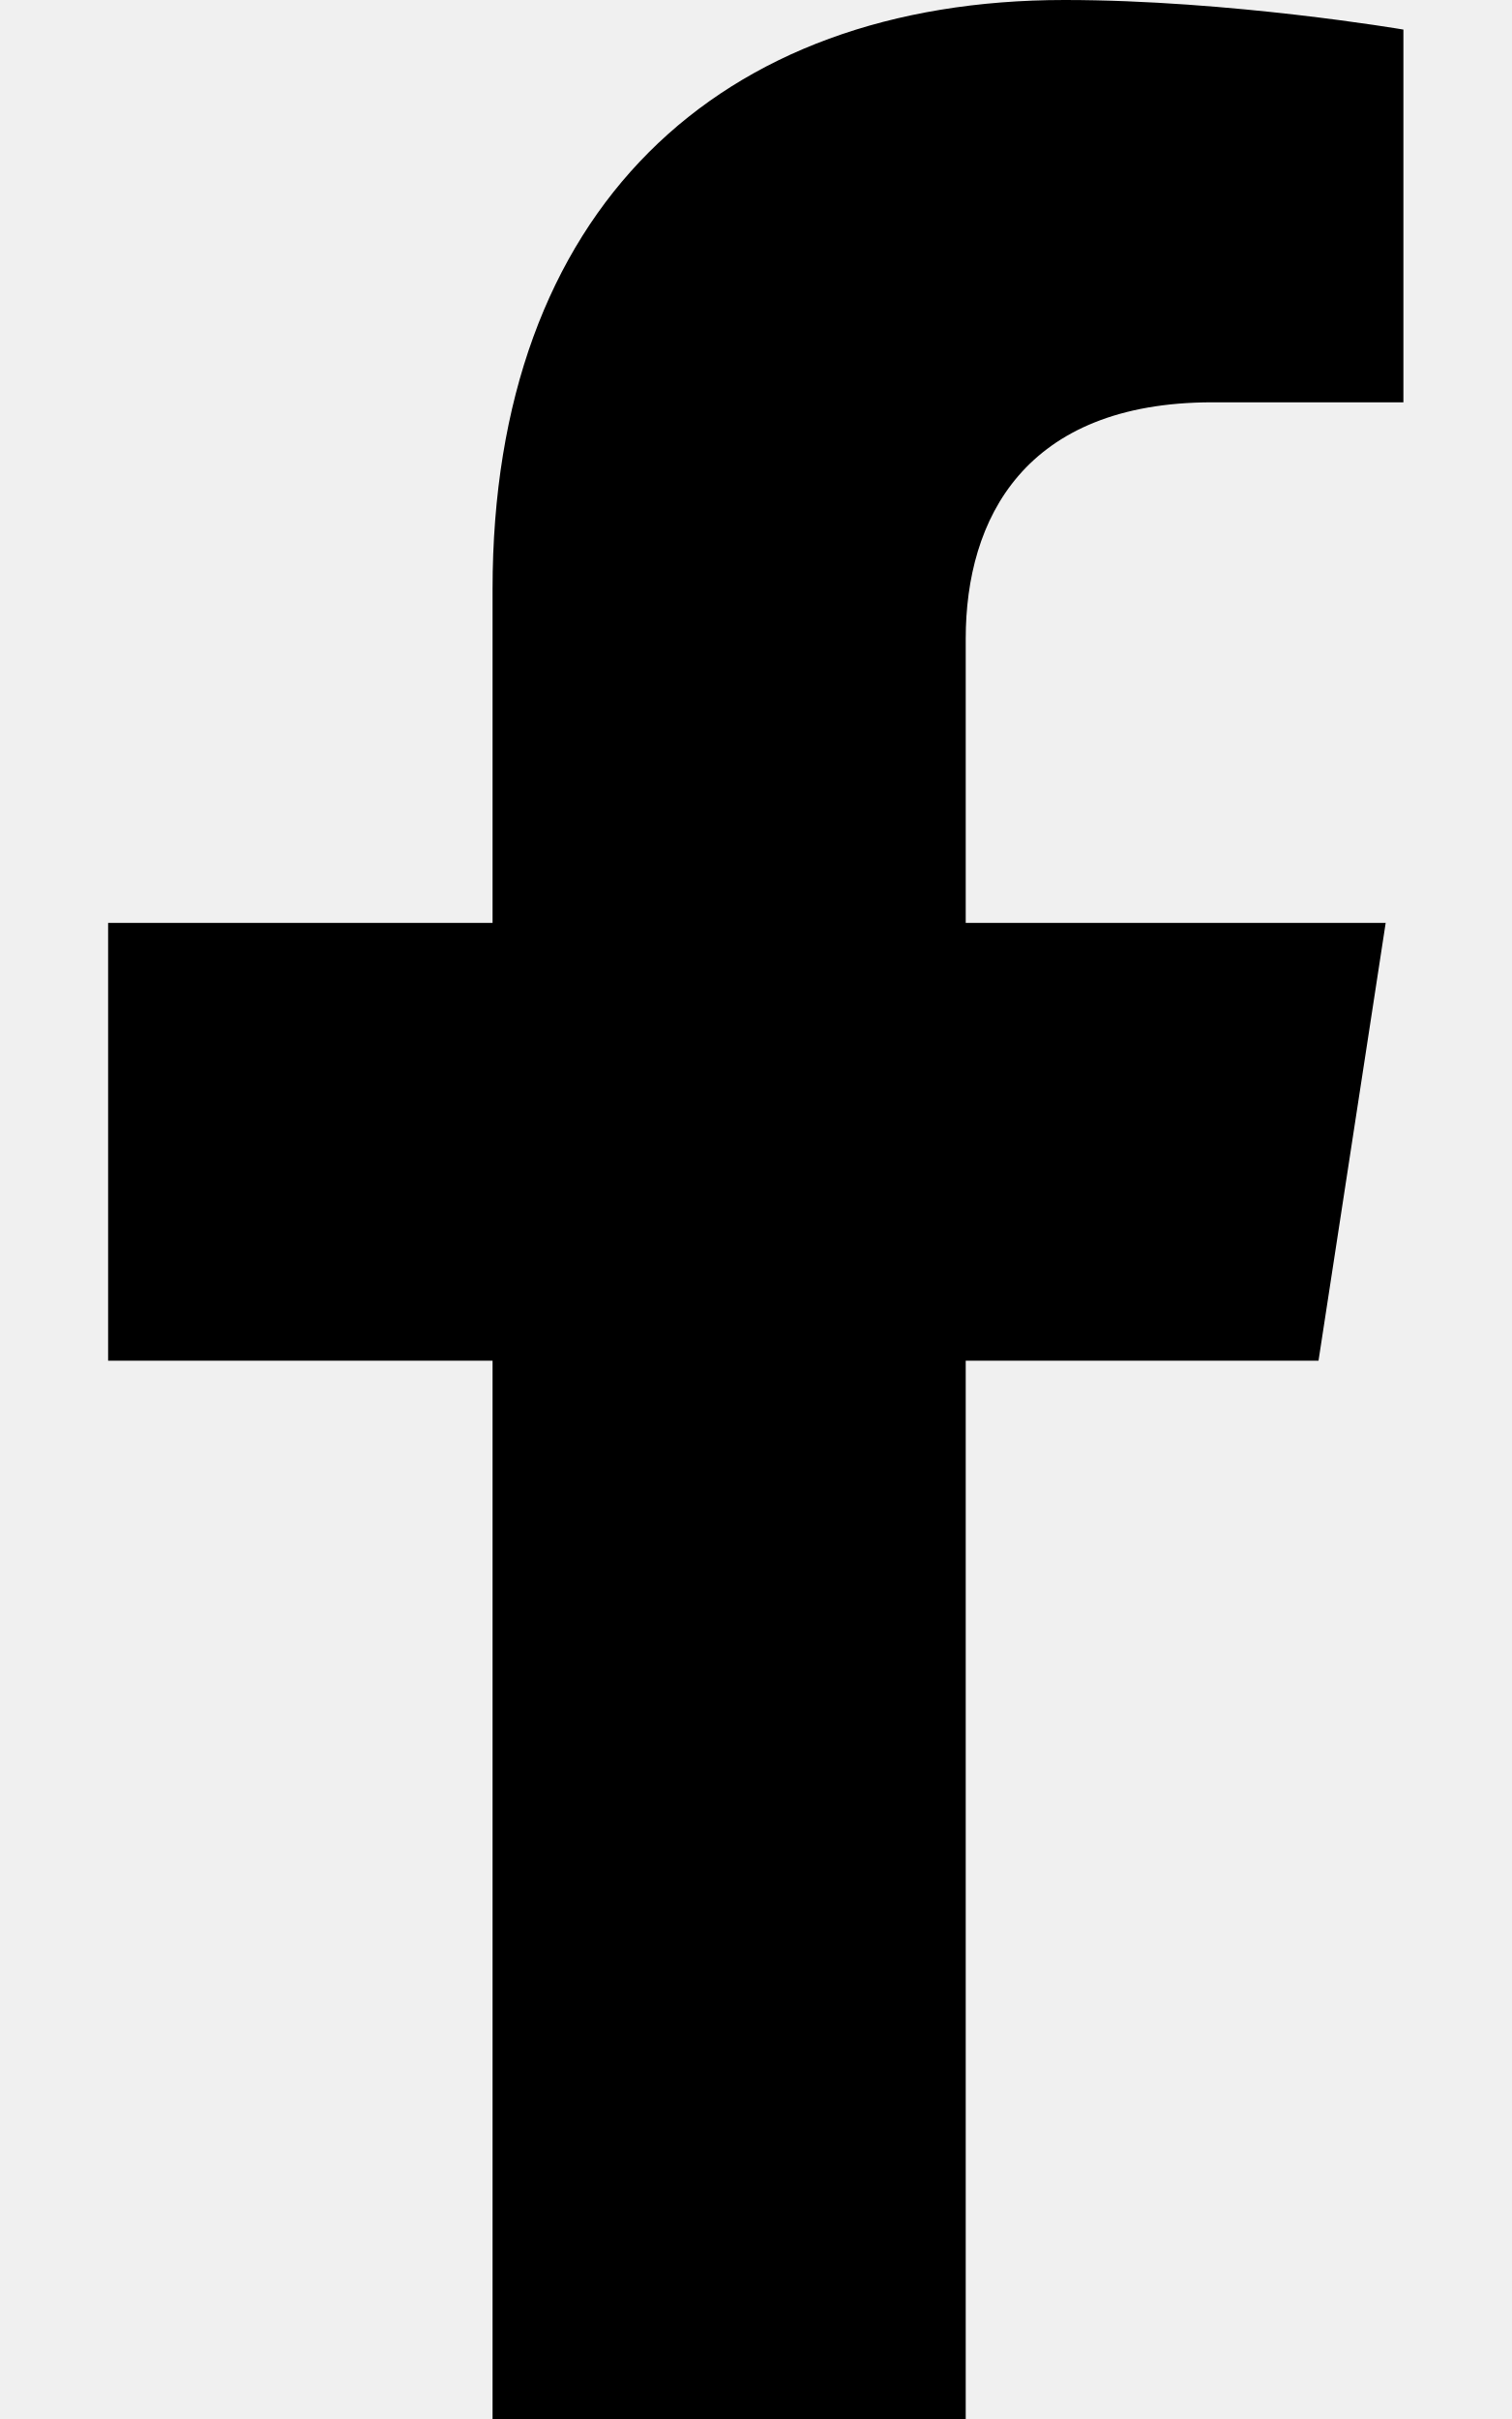
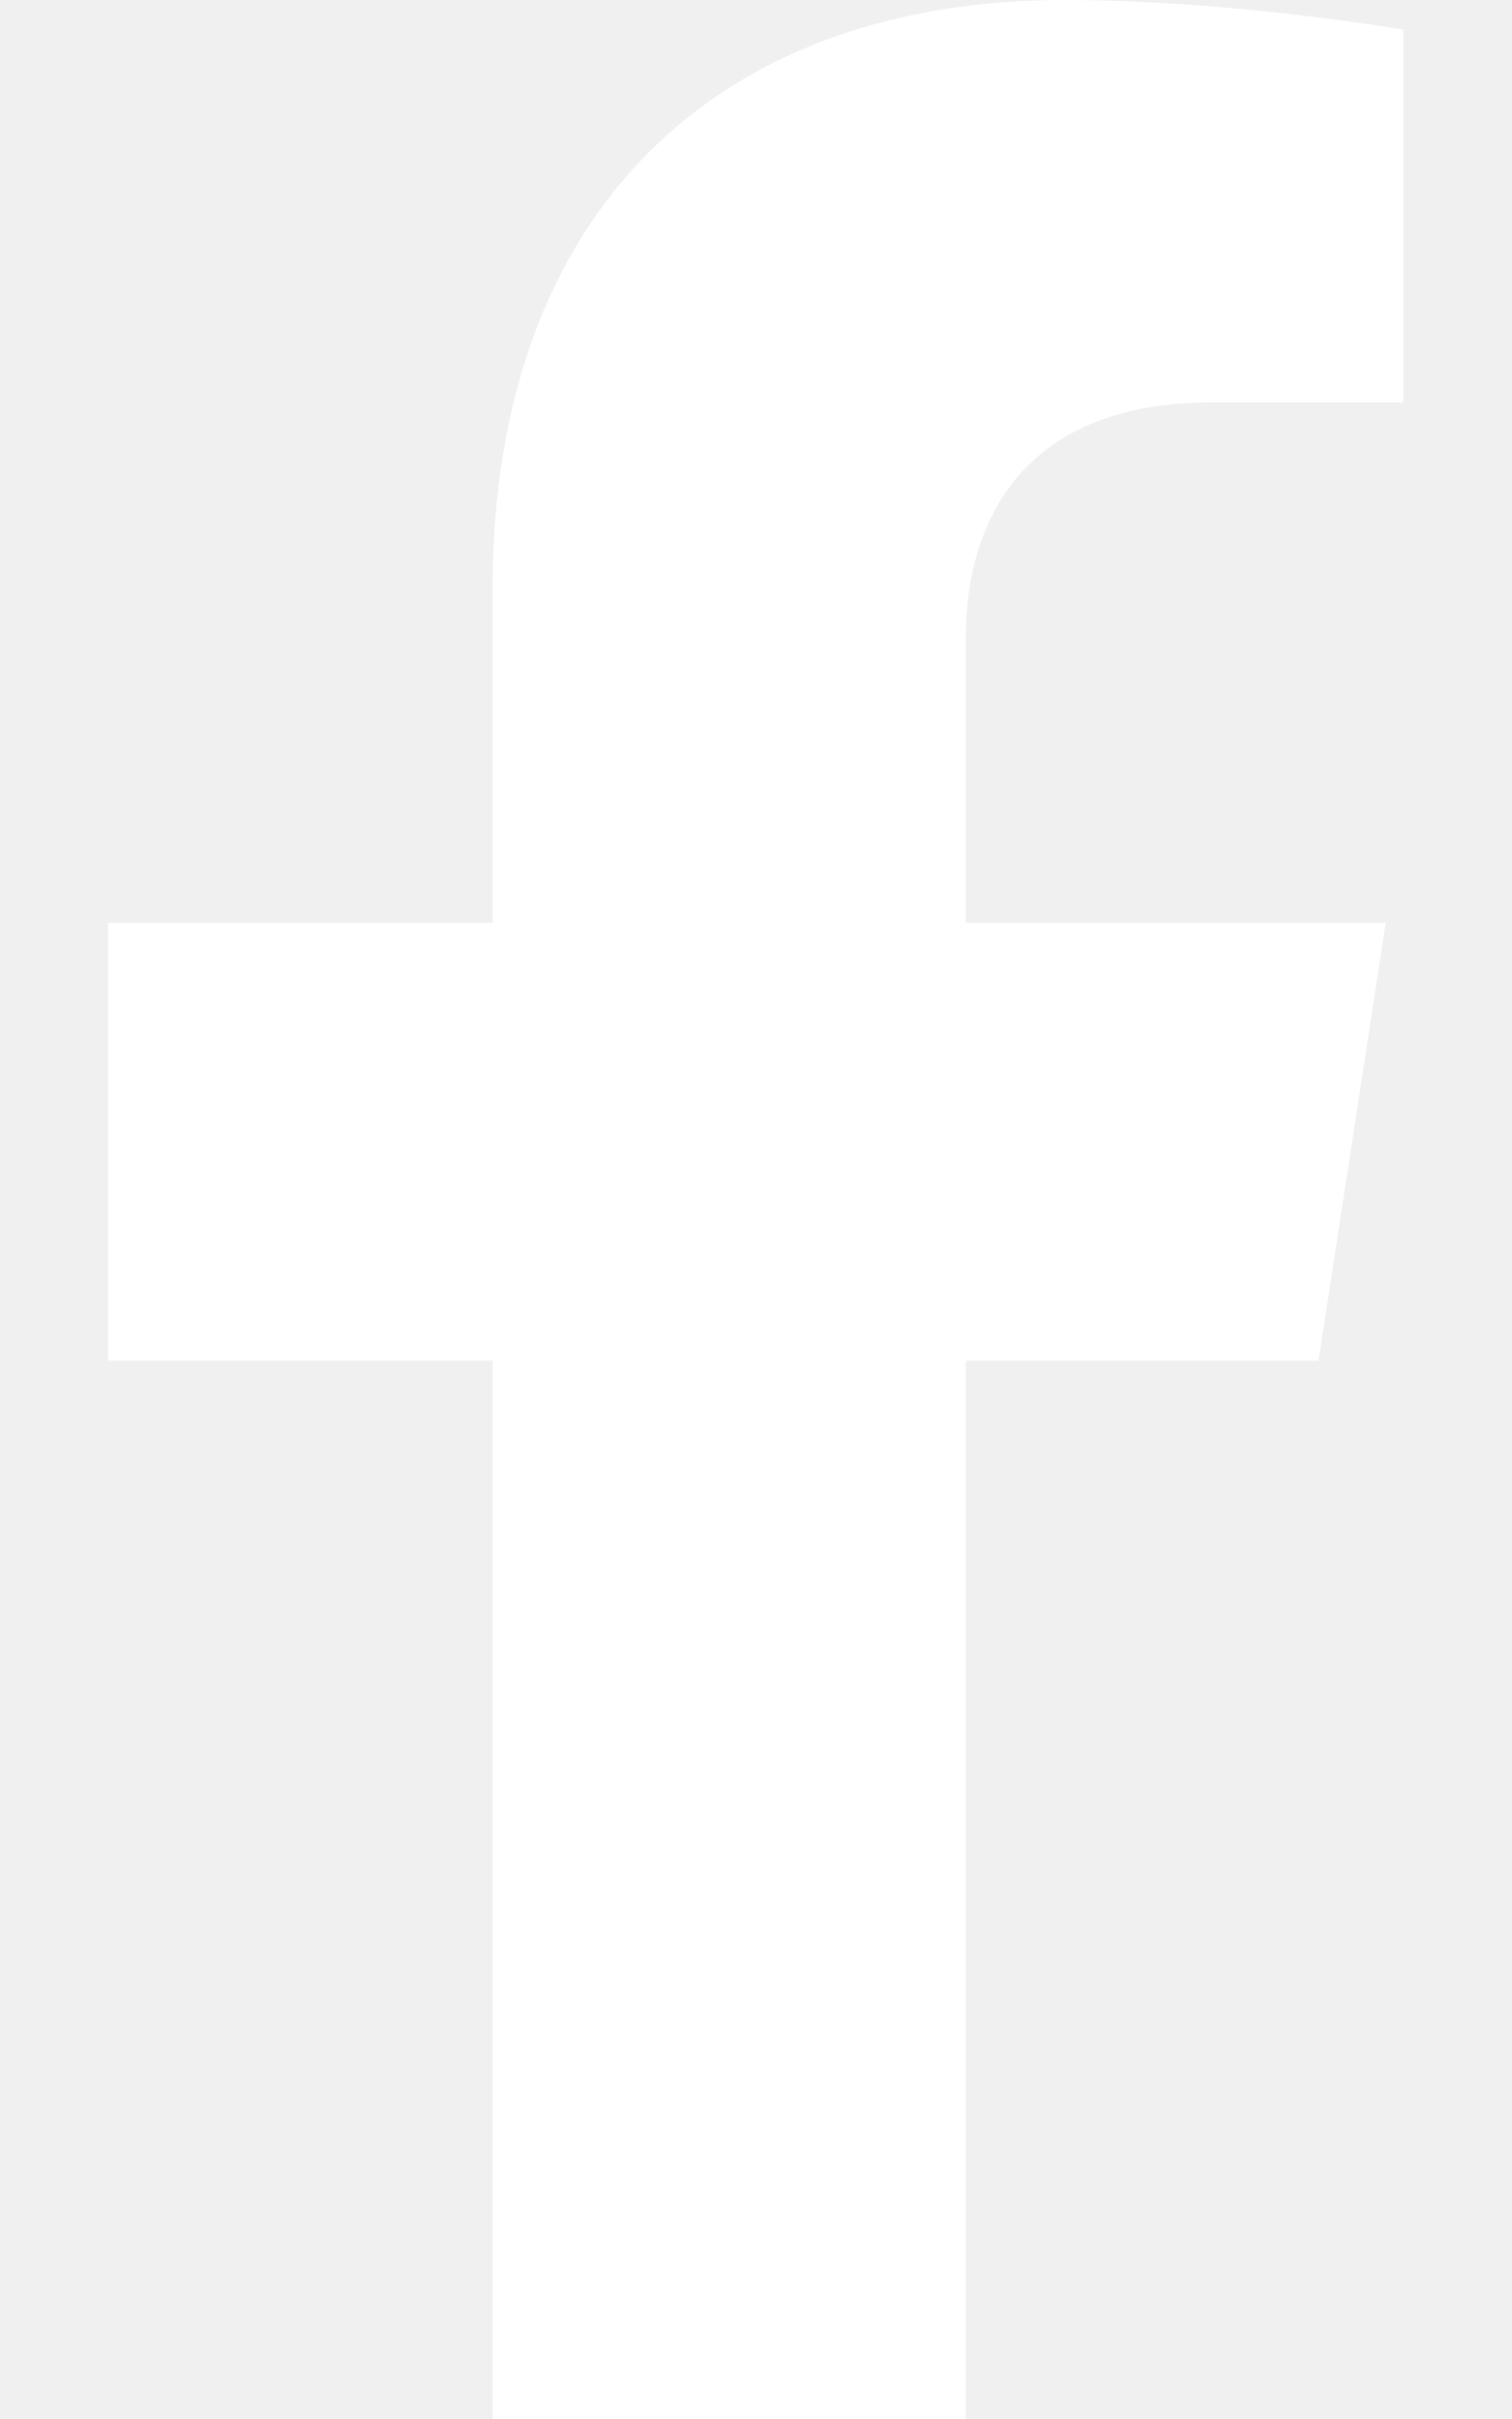
- <svg xmlns="http://www.w3.org/2000/svg" aria-hidden="true" focusable="false" data-prefix="fab" data-icon="facebook-f" class="svg-inline--fa fa-facebook-f fa-w-10" role="img" viewBox="0 0 320 512">
-   <path fill="currentColor" d="M279.14 288l14.22-92.66h-88.91v-60.13c0-25.35 12.42-50.06 52.24-50.06h40.42V6.26S260.43 0 225.36 0c-73.22 0-121.08 44.38-121.08 124.72v70.62H22.89V288h81.39v224h100.17V288z" />
+ <svg xmlns="http://www.w3.org/2000/svg" width="320" height="512" viewBox="0 0 320 512" fill="none">
+   <path d="M279.14 288L293.36 195.34H204.45V135.21C204.45 109.86 216.87 85.15 256.69 85.15H297.11V6.26C297.11 6.26 260.43 0 225.36 0C152.14 0 104.28 44.38 104.28 124.72V195.34H22.89V288H104.28V512H204.45V288H279.14Z" fill="white" />
</svg>
